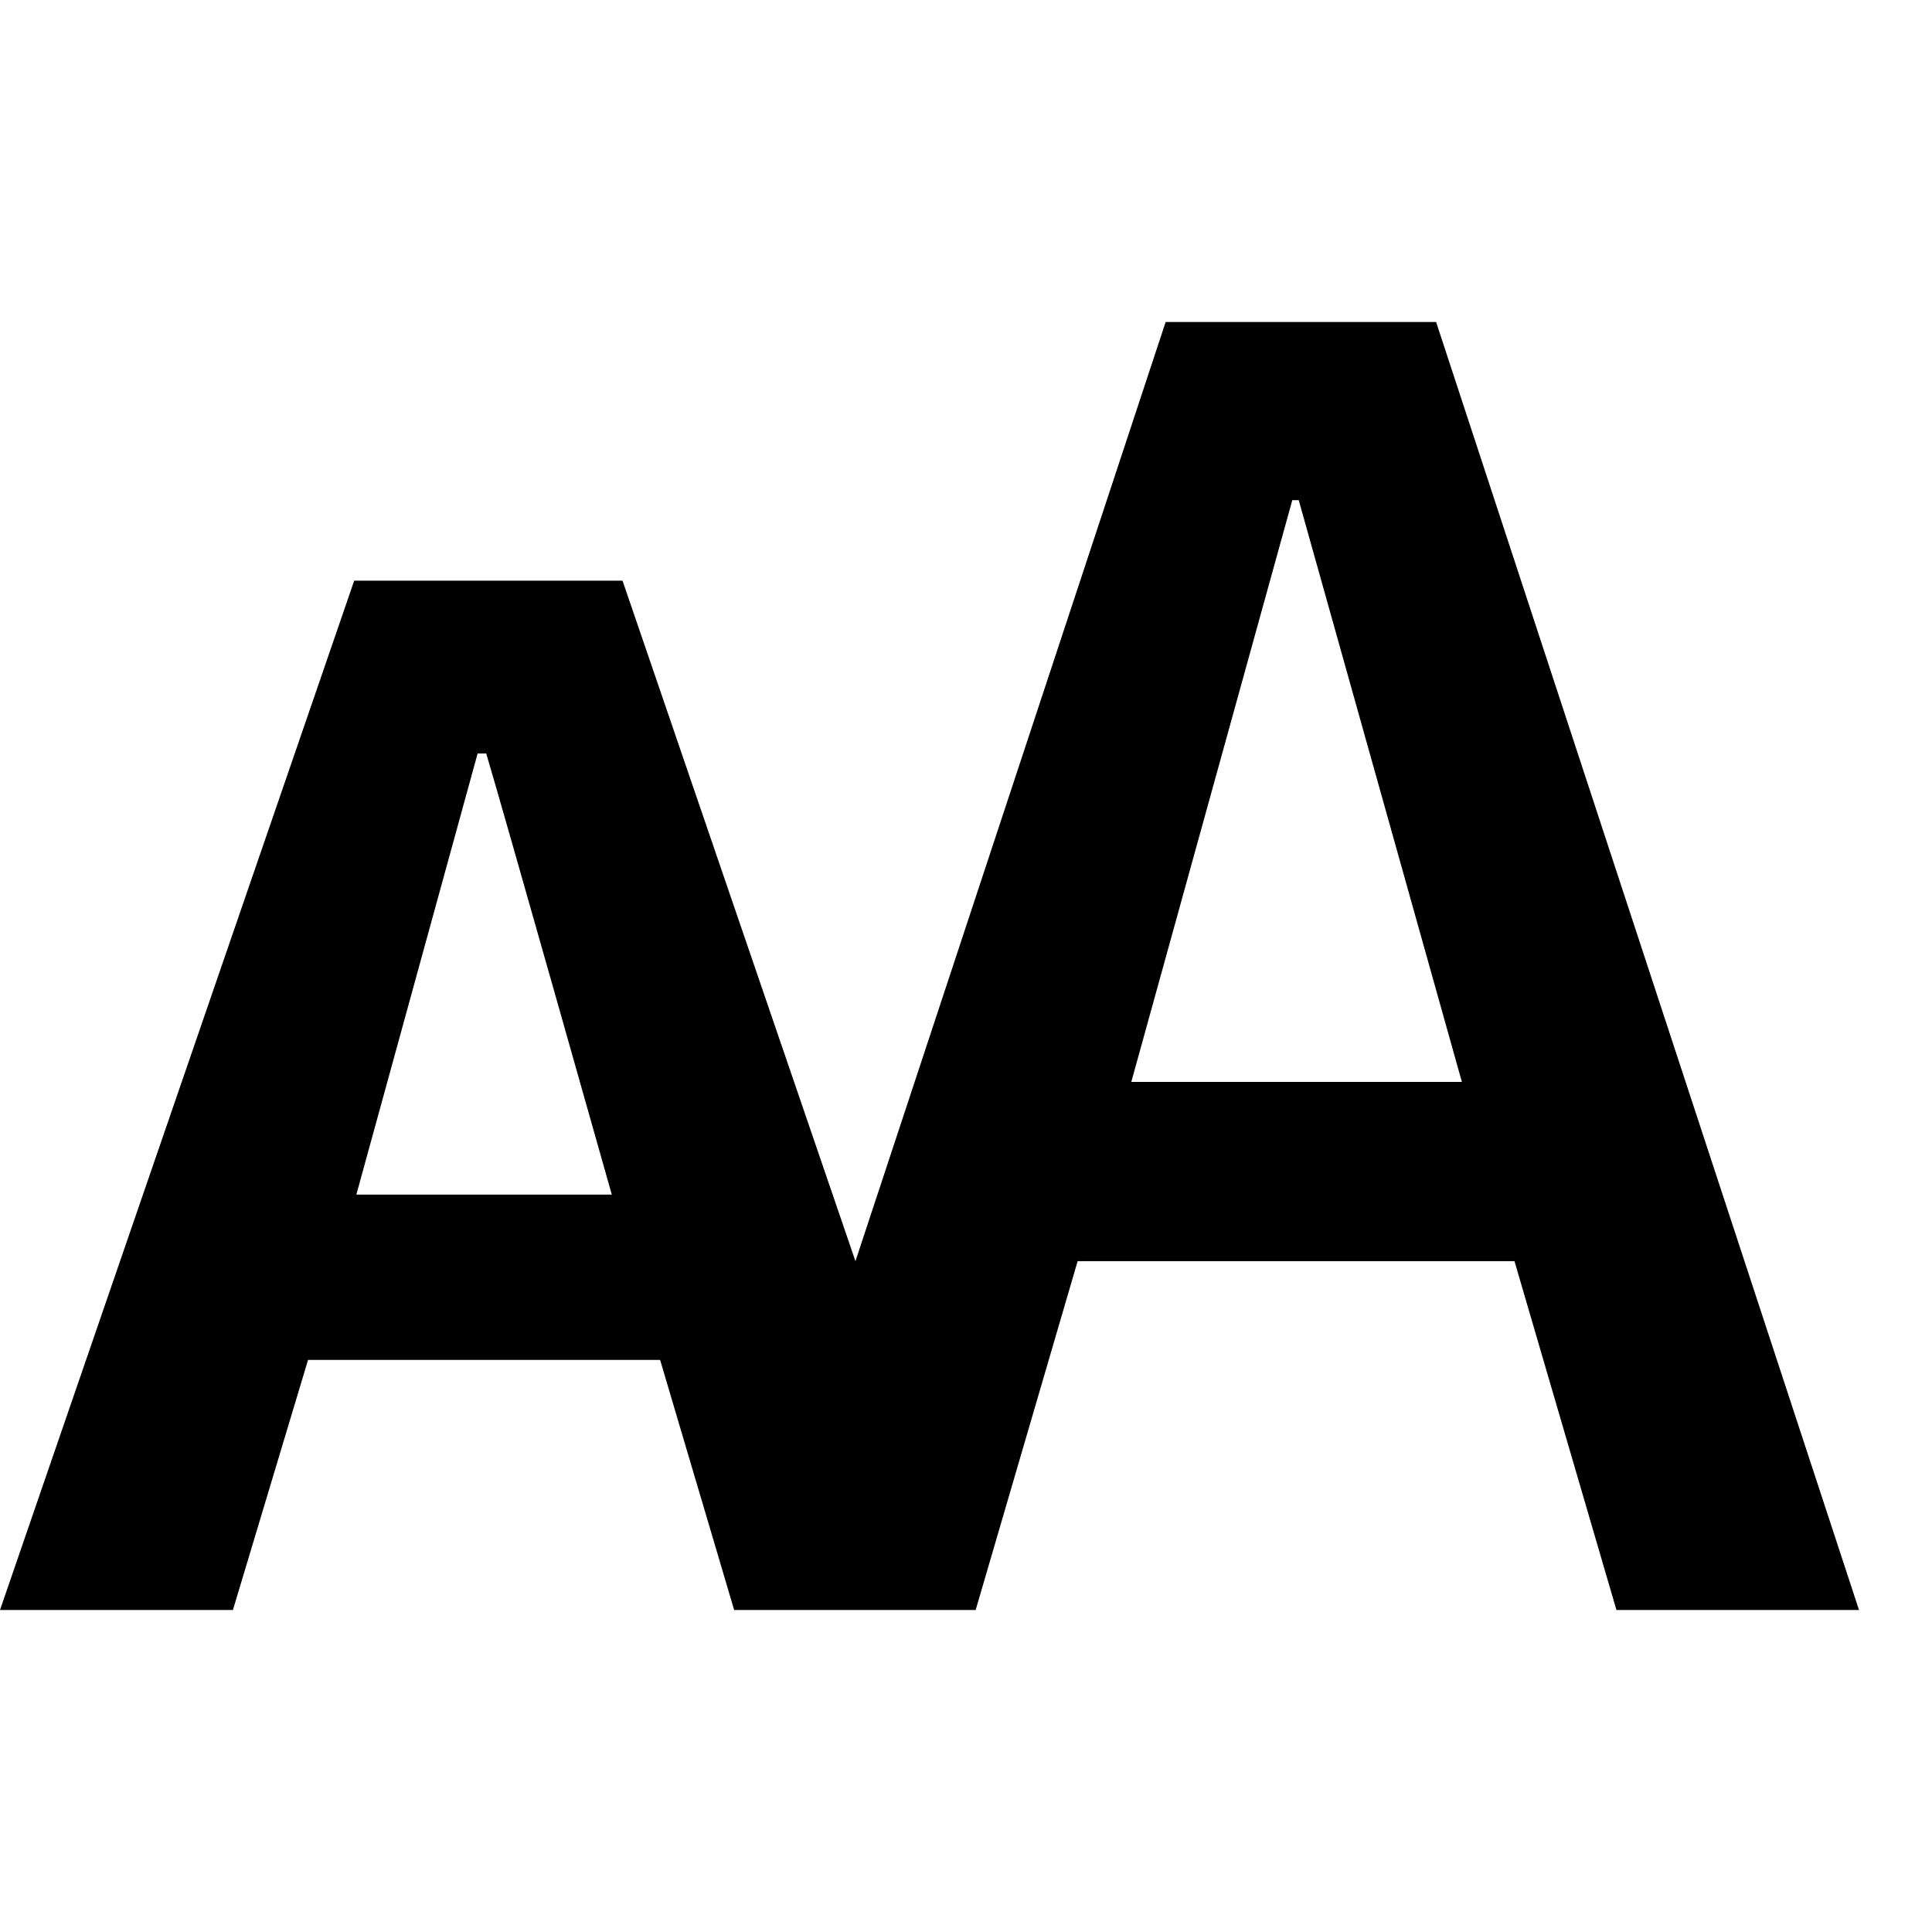
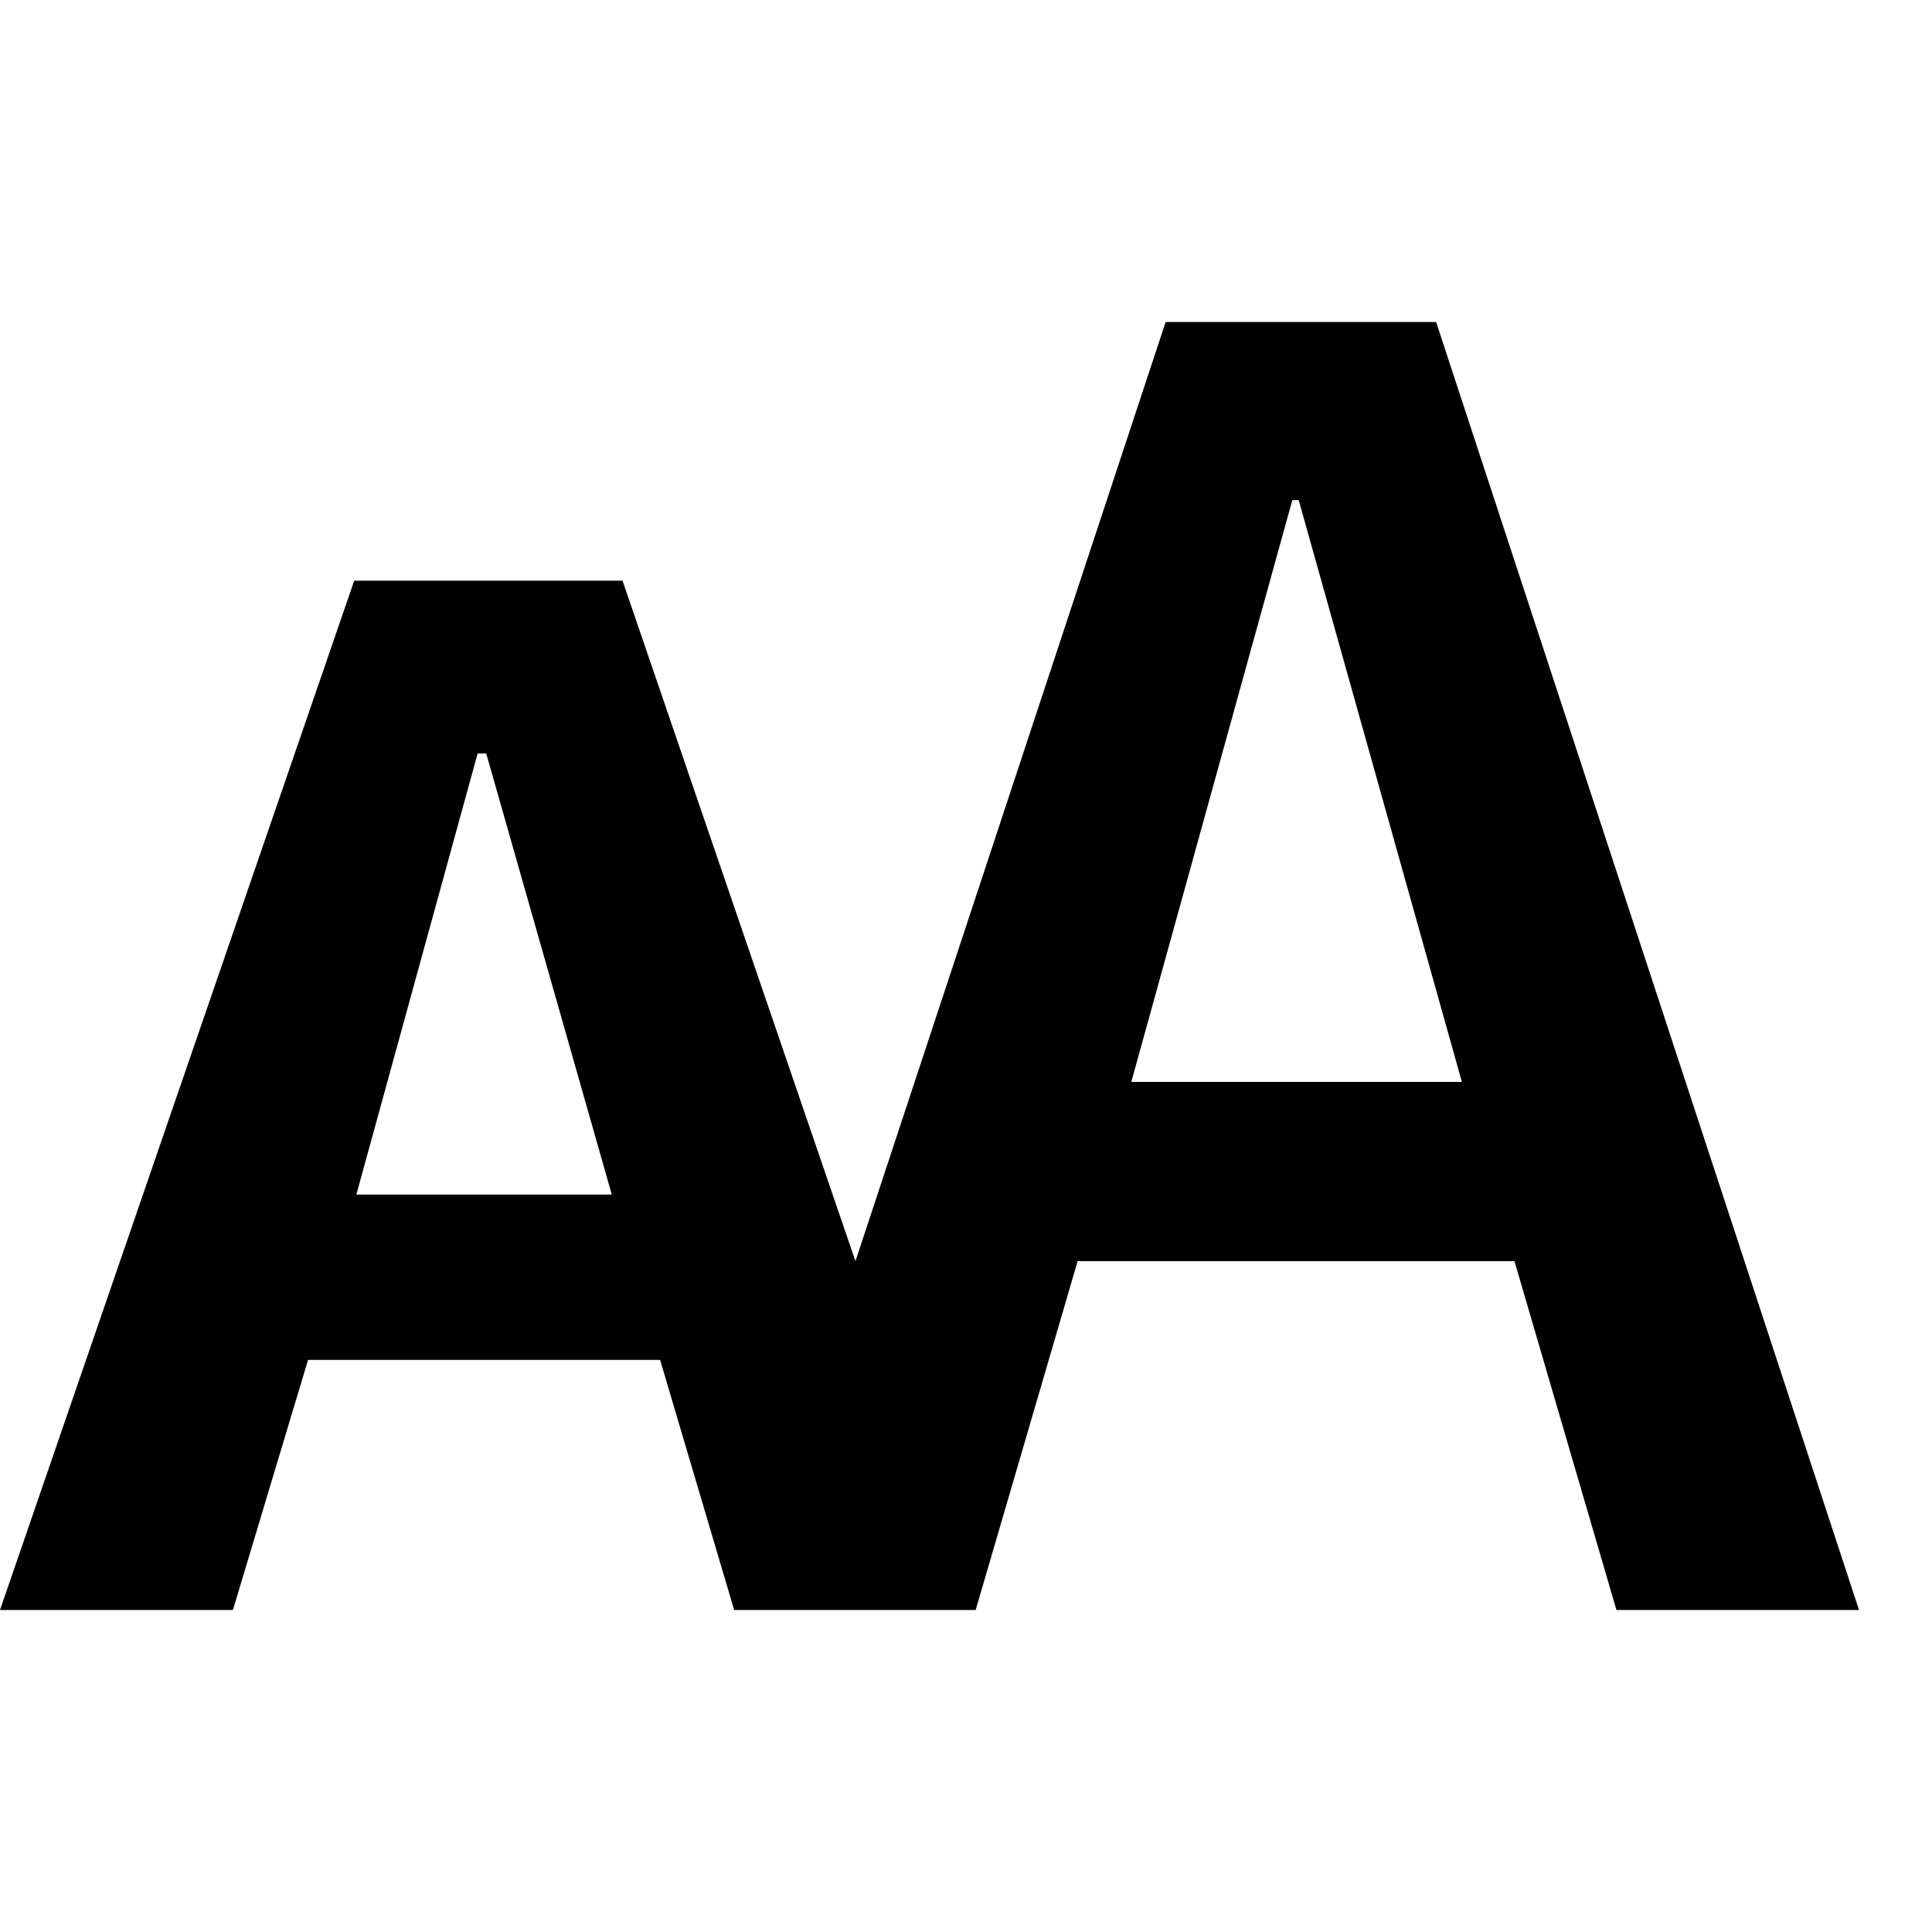
<svg role="icon" class="svg-icon iconHeader" width="18" height="18" viewBox="0 0 18 18">
-   <path d="M13.62 10.08L12.1 4.66h-.06l-1.5 5.42h3.08zM5.7 11.13S4.68 7.52 4.53 7.02h-.08l-1.13 4.11H5.7zM17.31 15h-2.25l-.95-3.25h-4.07L9.09 15H6.84l-.69-2.33H2.87L2.17 15H0l3.3-9.59h2.5l2.17 6.34L10.86 3h2.52l3.94 12h-.01z" />
+   <path d="M13.62 10.08L12.1 4.66h-.06l-1.5 5.42h3.08zM5.7 11.13L4.53 7.02h-.08l-1.13 4.11H5.7zM17.31 15h-2.25l-.95-3.25h-4.07L9.09 15H6.84l-.69-2.33H2.87L2.17 15H0l3.3-9.59h2.5l2.17 6.34L10.86 3h2.52l3.94 12h-.01z" />
</svg>
